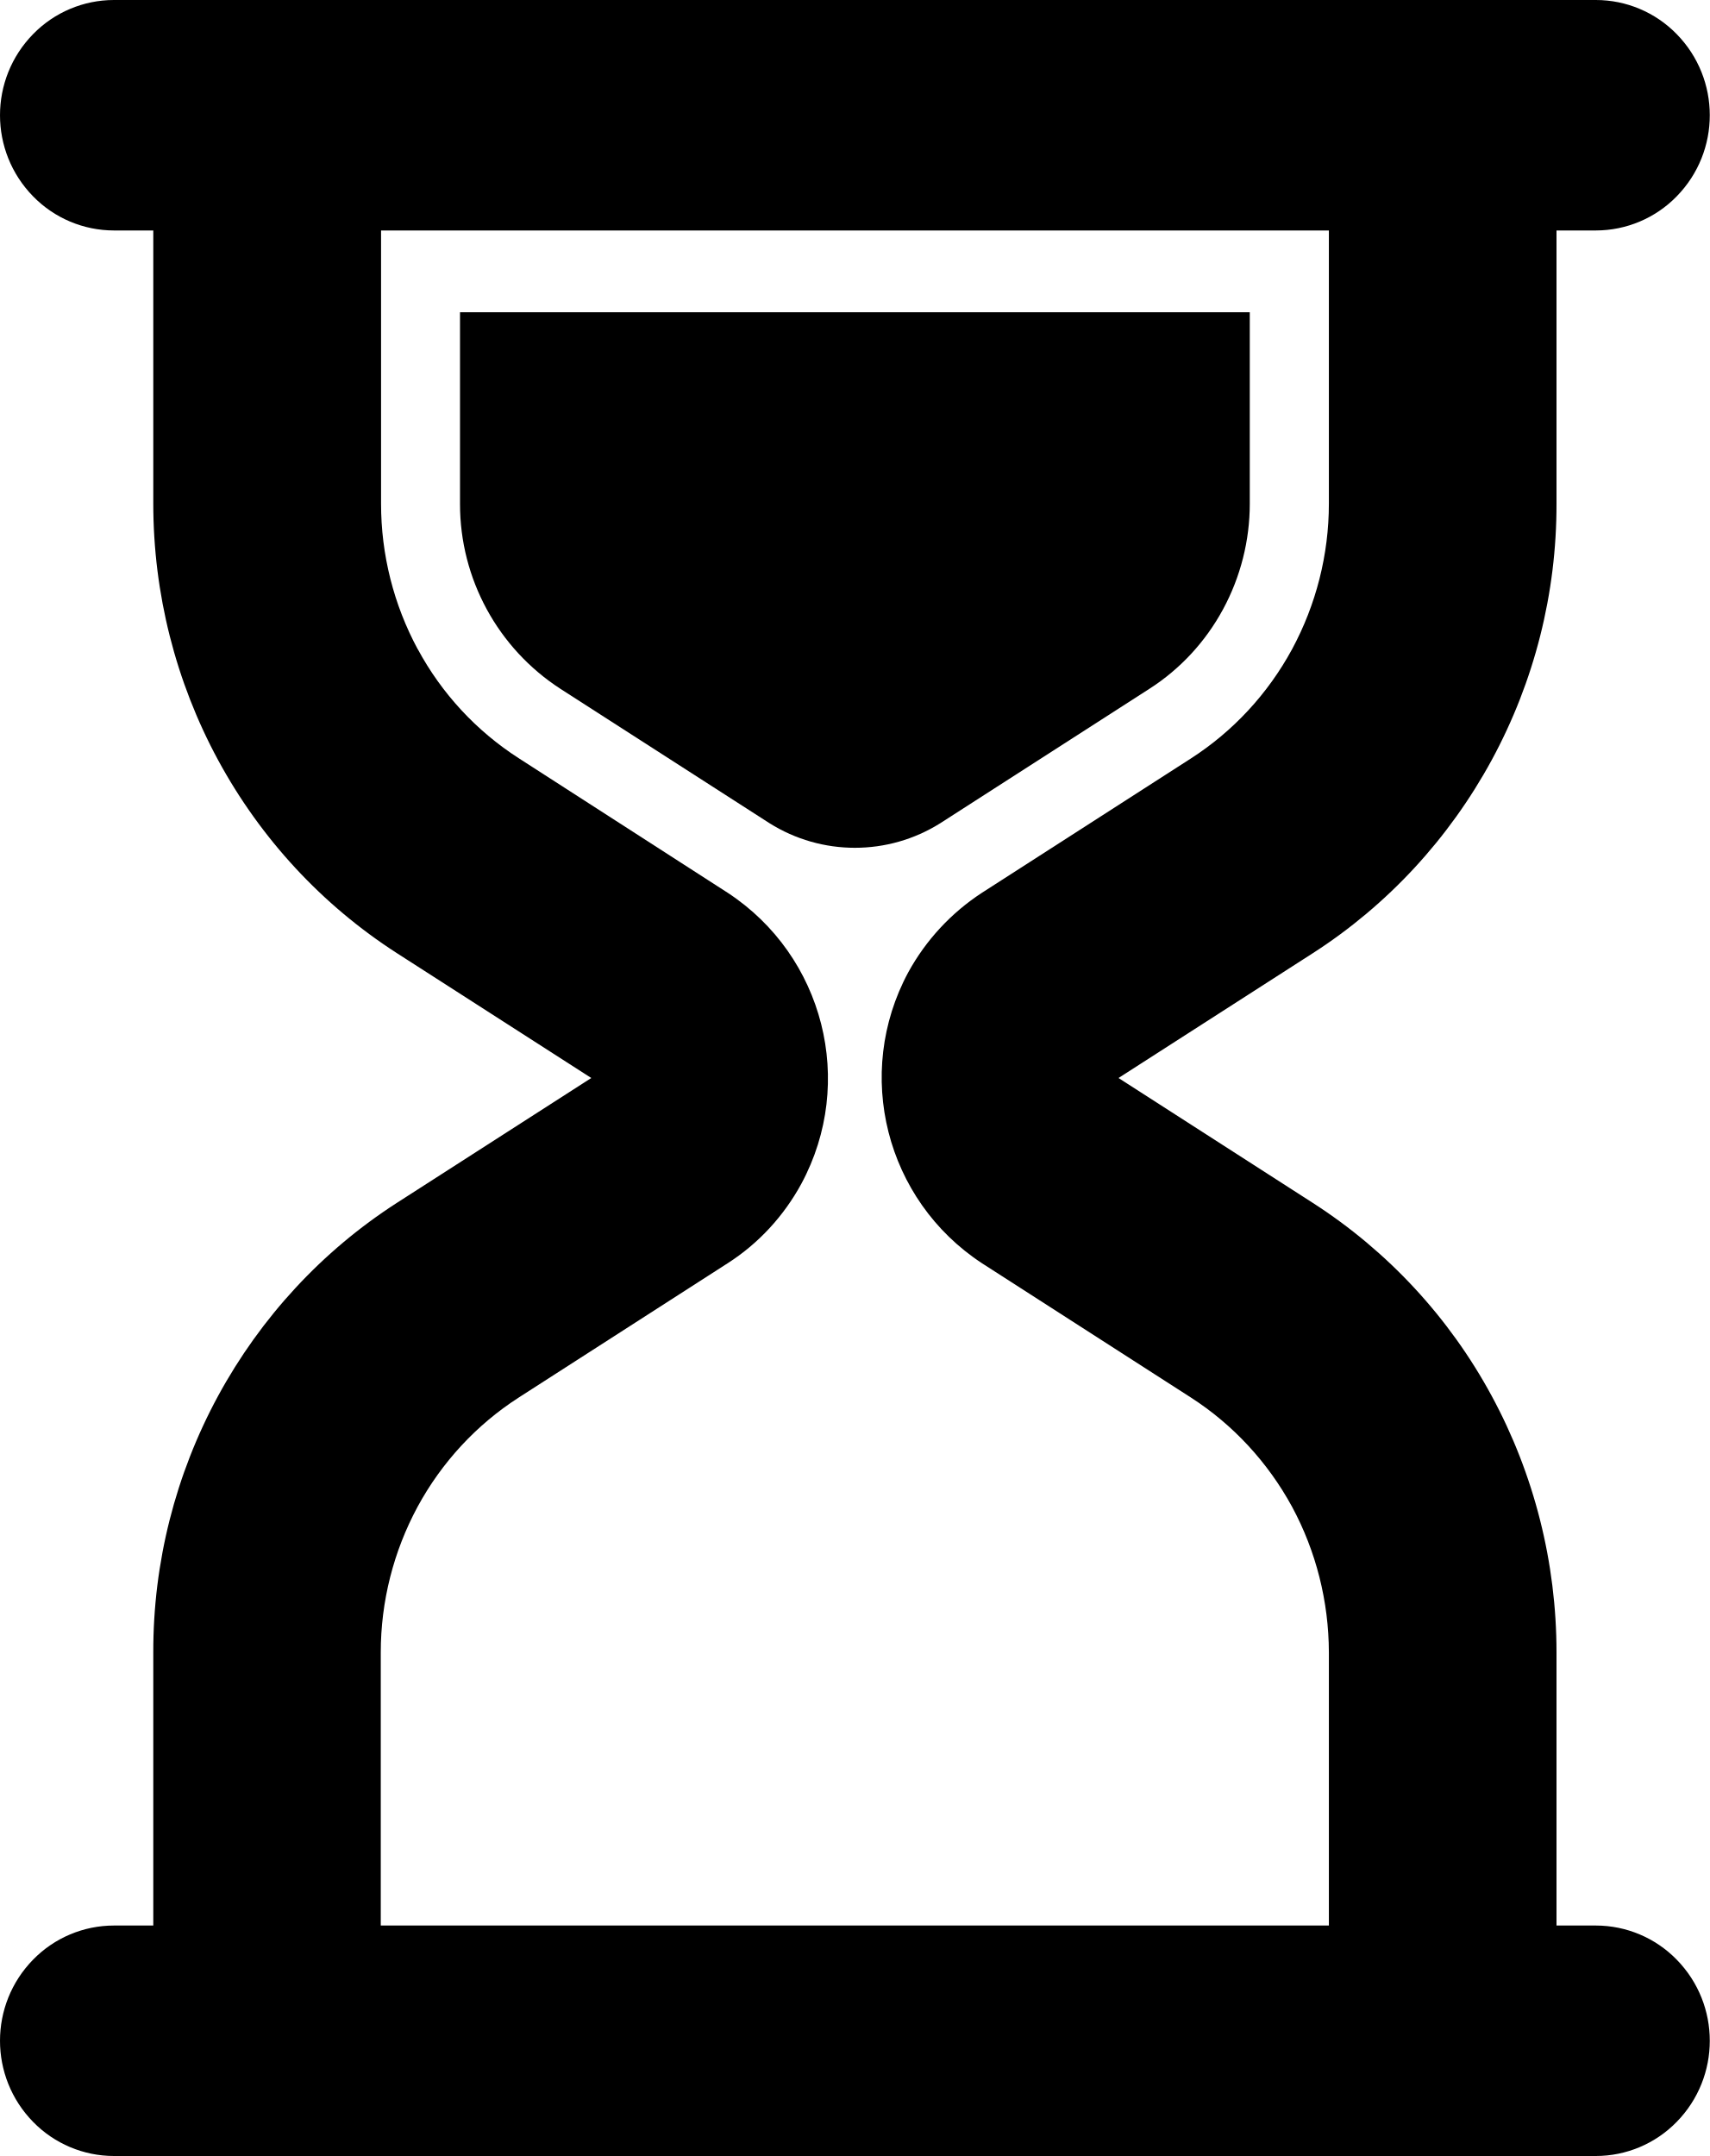
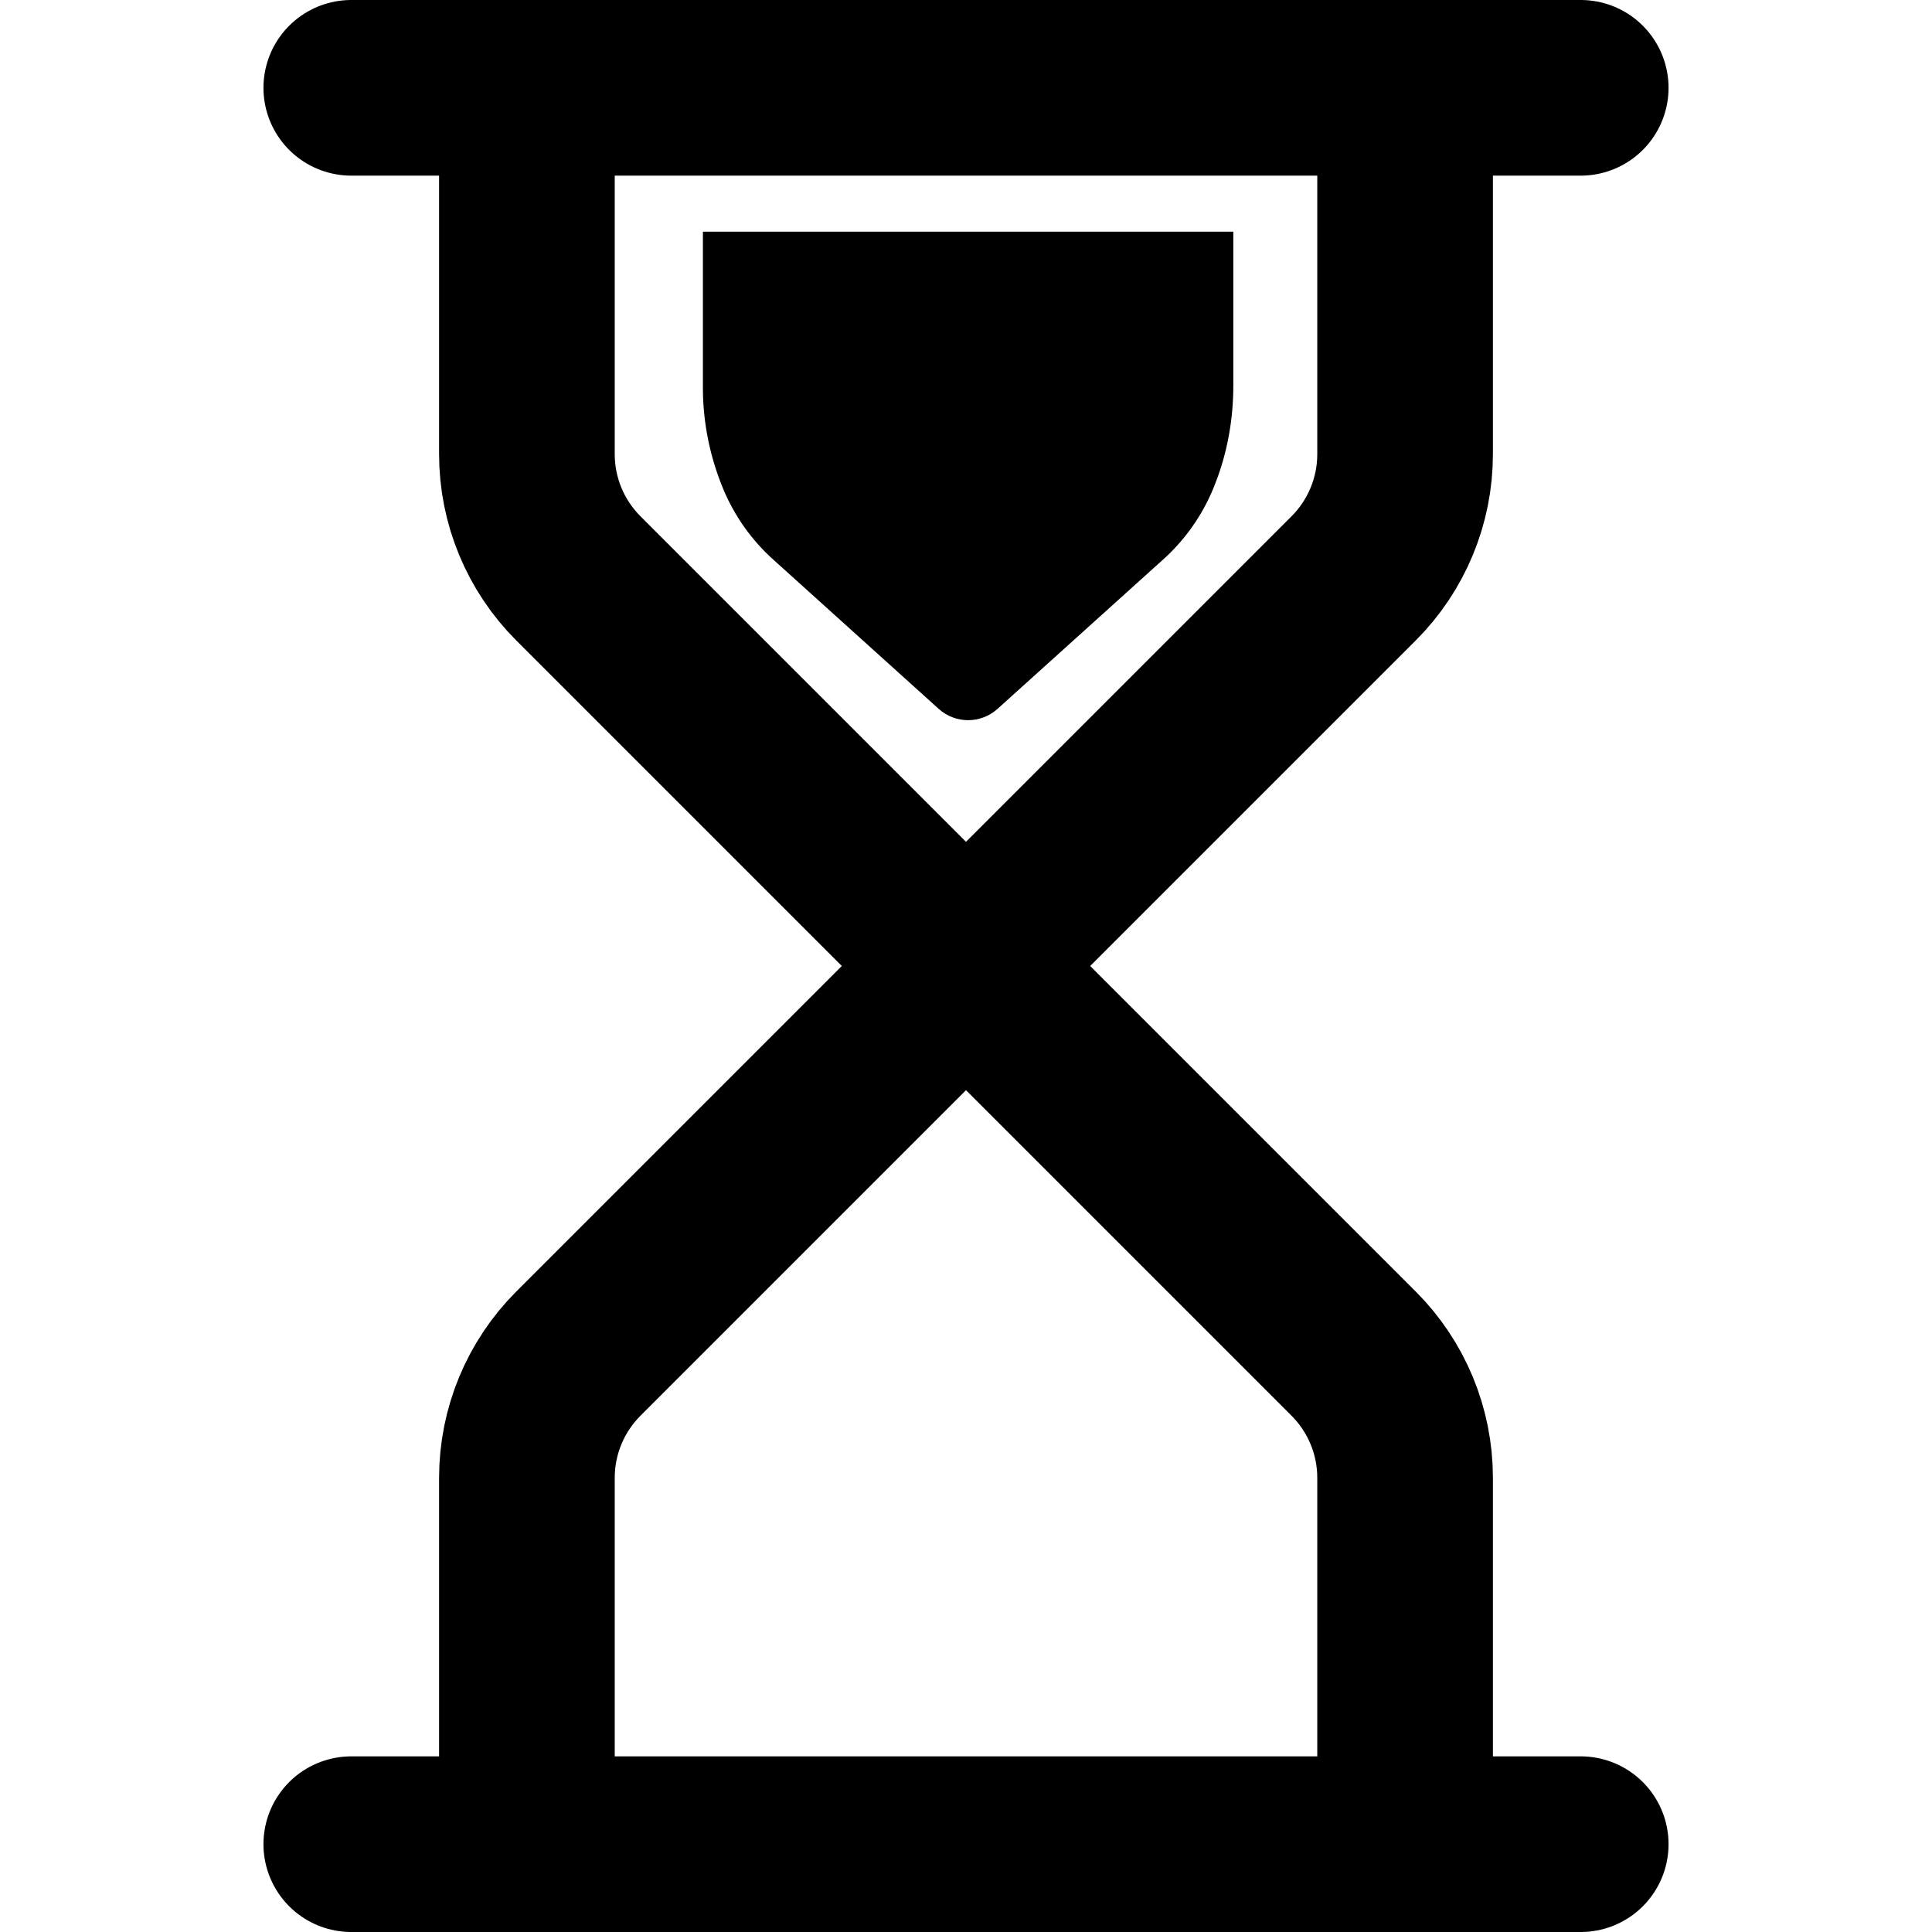
- <svg xmlns="http://www.w3.org/2000/svg" fill="none" viewBox="2.75 0.75 11.5 14.5">
-   <path fill="currentColor" d="M10.976 4.848c.118-.218.18-.463.18-.71V2.85H5.844v1.29a1.48 1.48 0 0 0 .676 1.243l1.405.903a1.08 1.08 0 0 0 1.15 0l1.405-.903c.208-.133.378-.317.496-.535" />
-   <path fill="currentColor" fill-rule="evenodd" d="M3.516.75a.76.76 0 0 0-.543.229.78.78 0 0 0 0 1.092.76.76 0 0 0 .543.229h.265v1.837c0 .603.15 1.197.436 1.725s.7.975 1.202 1.298L6.727 8l-1.308.84c-.502.323-.915.77-1.202 1.298a3.6 3.6 0 0 0-.436 1.725V13.7h-.265a.76.76 0 0 0-.543.229.78.78 0 0 0 0 1.092.76.76 0 0 0 .543.229h9.968a.76.76 0 0 0 .543-.229.78.78 0 0 0 0-1.092.76.76 0 0 0-.543-.229h-.265v-1.837c0-.603-.15-1.197-.436-1.725A3.55 3.55 0 0 0 11.58 8.84L10.273 8l1.308-.84c.502-.323.915-.77 1.202-1.298a3.6 3.6 0 0 0 .436-1.725V2.3h.265a.76.76 0 0 0 .543-.229.78.78 0 0 0 0-1.092.76.76 0 0 0-.543-.229zM5.56 5.117a2.06 2.06 0 0 1-.247-.98V2.3h6.375v1.837c0 .343-.086.68-.248.98-.163.3-.397.552-.68.734l-1.405.903a1.5 1.5 0 0 0-.496.535 1.493 1.493 0 0 0 .496 1.957l1.405.903c.283.182.517.435.68.734.162.3.247.637.248.98V13.7H5.311v-1.837c0-.343.086-.68.248-.98.163-.3.397-.552.68-.734l1.405-.903c.208-.133.378-.318.496-.535a1.493 1.493 0 0 0-.496-1.957L6.24 5.85a2 2 0 0 1-.68-.734Z" clip-rule="evenodd" />
+ <svg xmlns="http://www.w3.org/2000/svg" fill="none" class="lucide-hourglass-start" viewBox="1 1 22 22">
+   <path stroke="currentColor" stroke-linecap="round" stroke-linejoin="round" stroke-width="2" d="M5 22h14M5 2h14m-2 20v-4.172a2 2 0 0 0-.586-1.414L12 12l-4.414 4.414A2 2 0 0 0 7 17.828V22M7 2v4.172a2 2 0 0 0 .586 1.414L12 12l4.414-4.414A2 2 0 0 0 17 6.172V2" />
+   <path fill="currentColor" d="M9.004 3.638h6.04v1.756c0 .385-.07.765-.203 1.105a2.24 2.24 0 0 1-.564.843l-1.918 1.73a.5.5 0 0 1-.67 0l-1.917-1.73a2.24 2.24 0 0 1-.564-.843 3 3 0 0 1-.204-1.105z" />
</svg>
